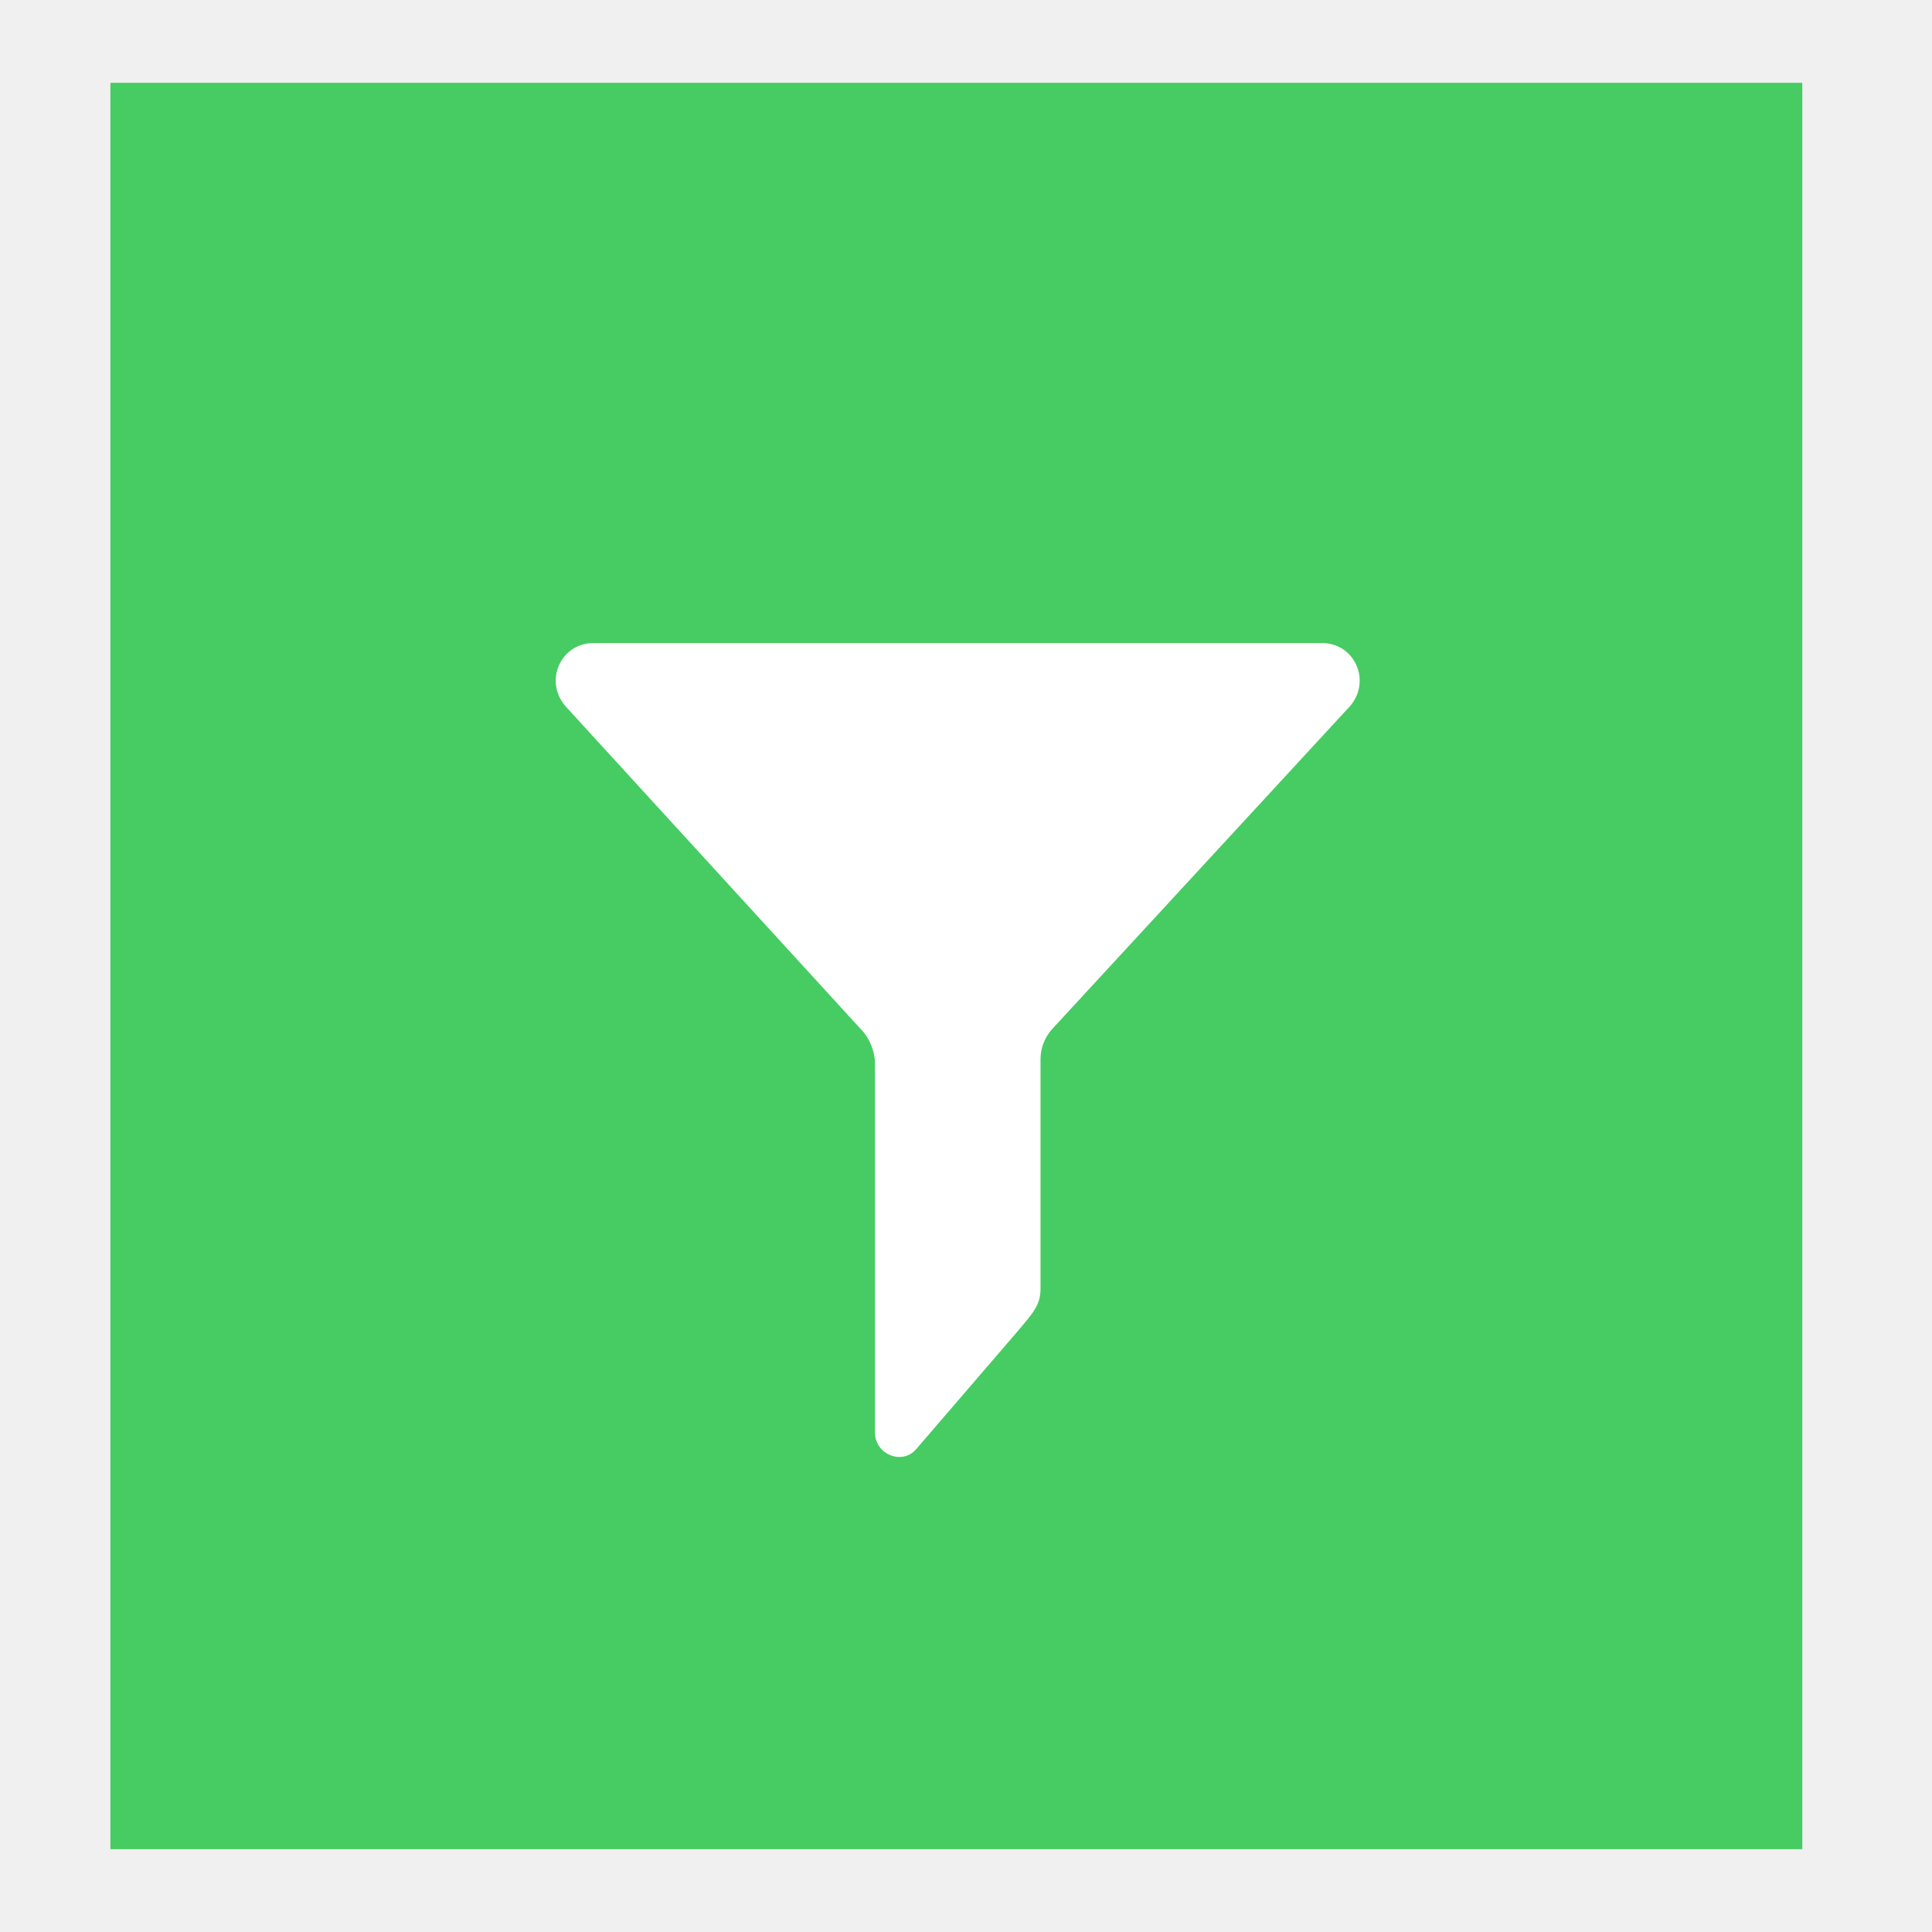
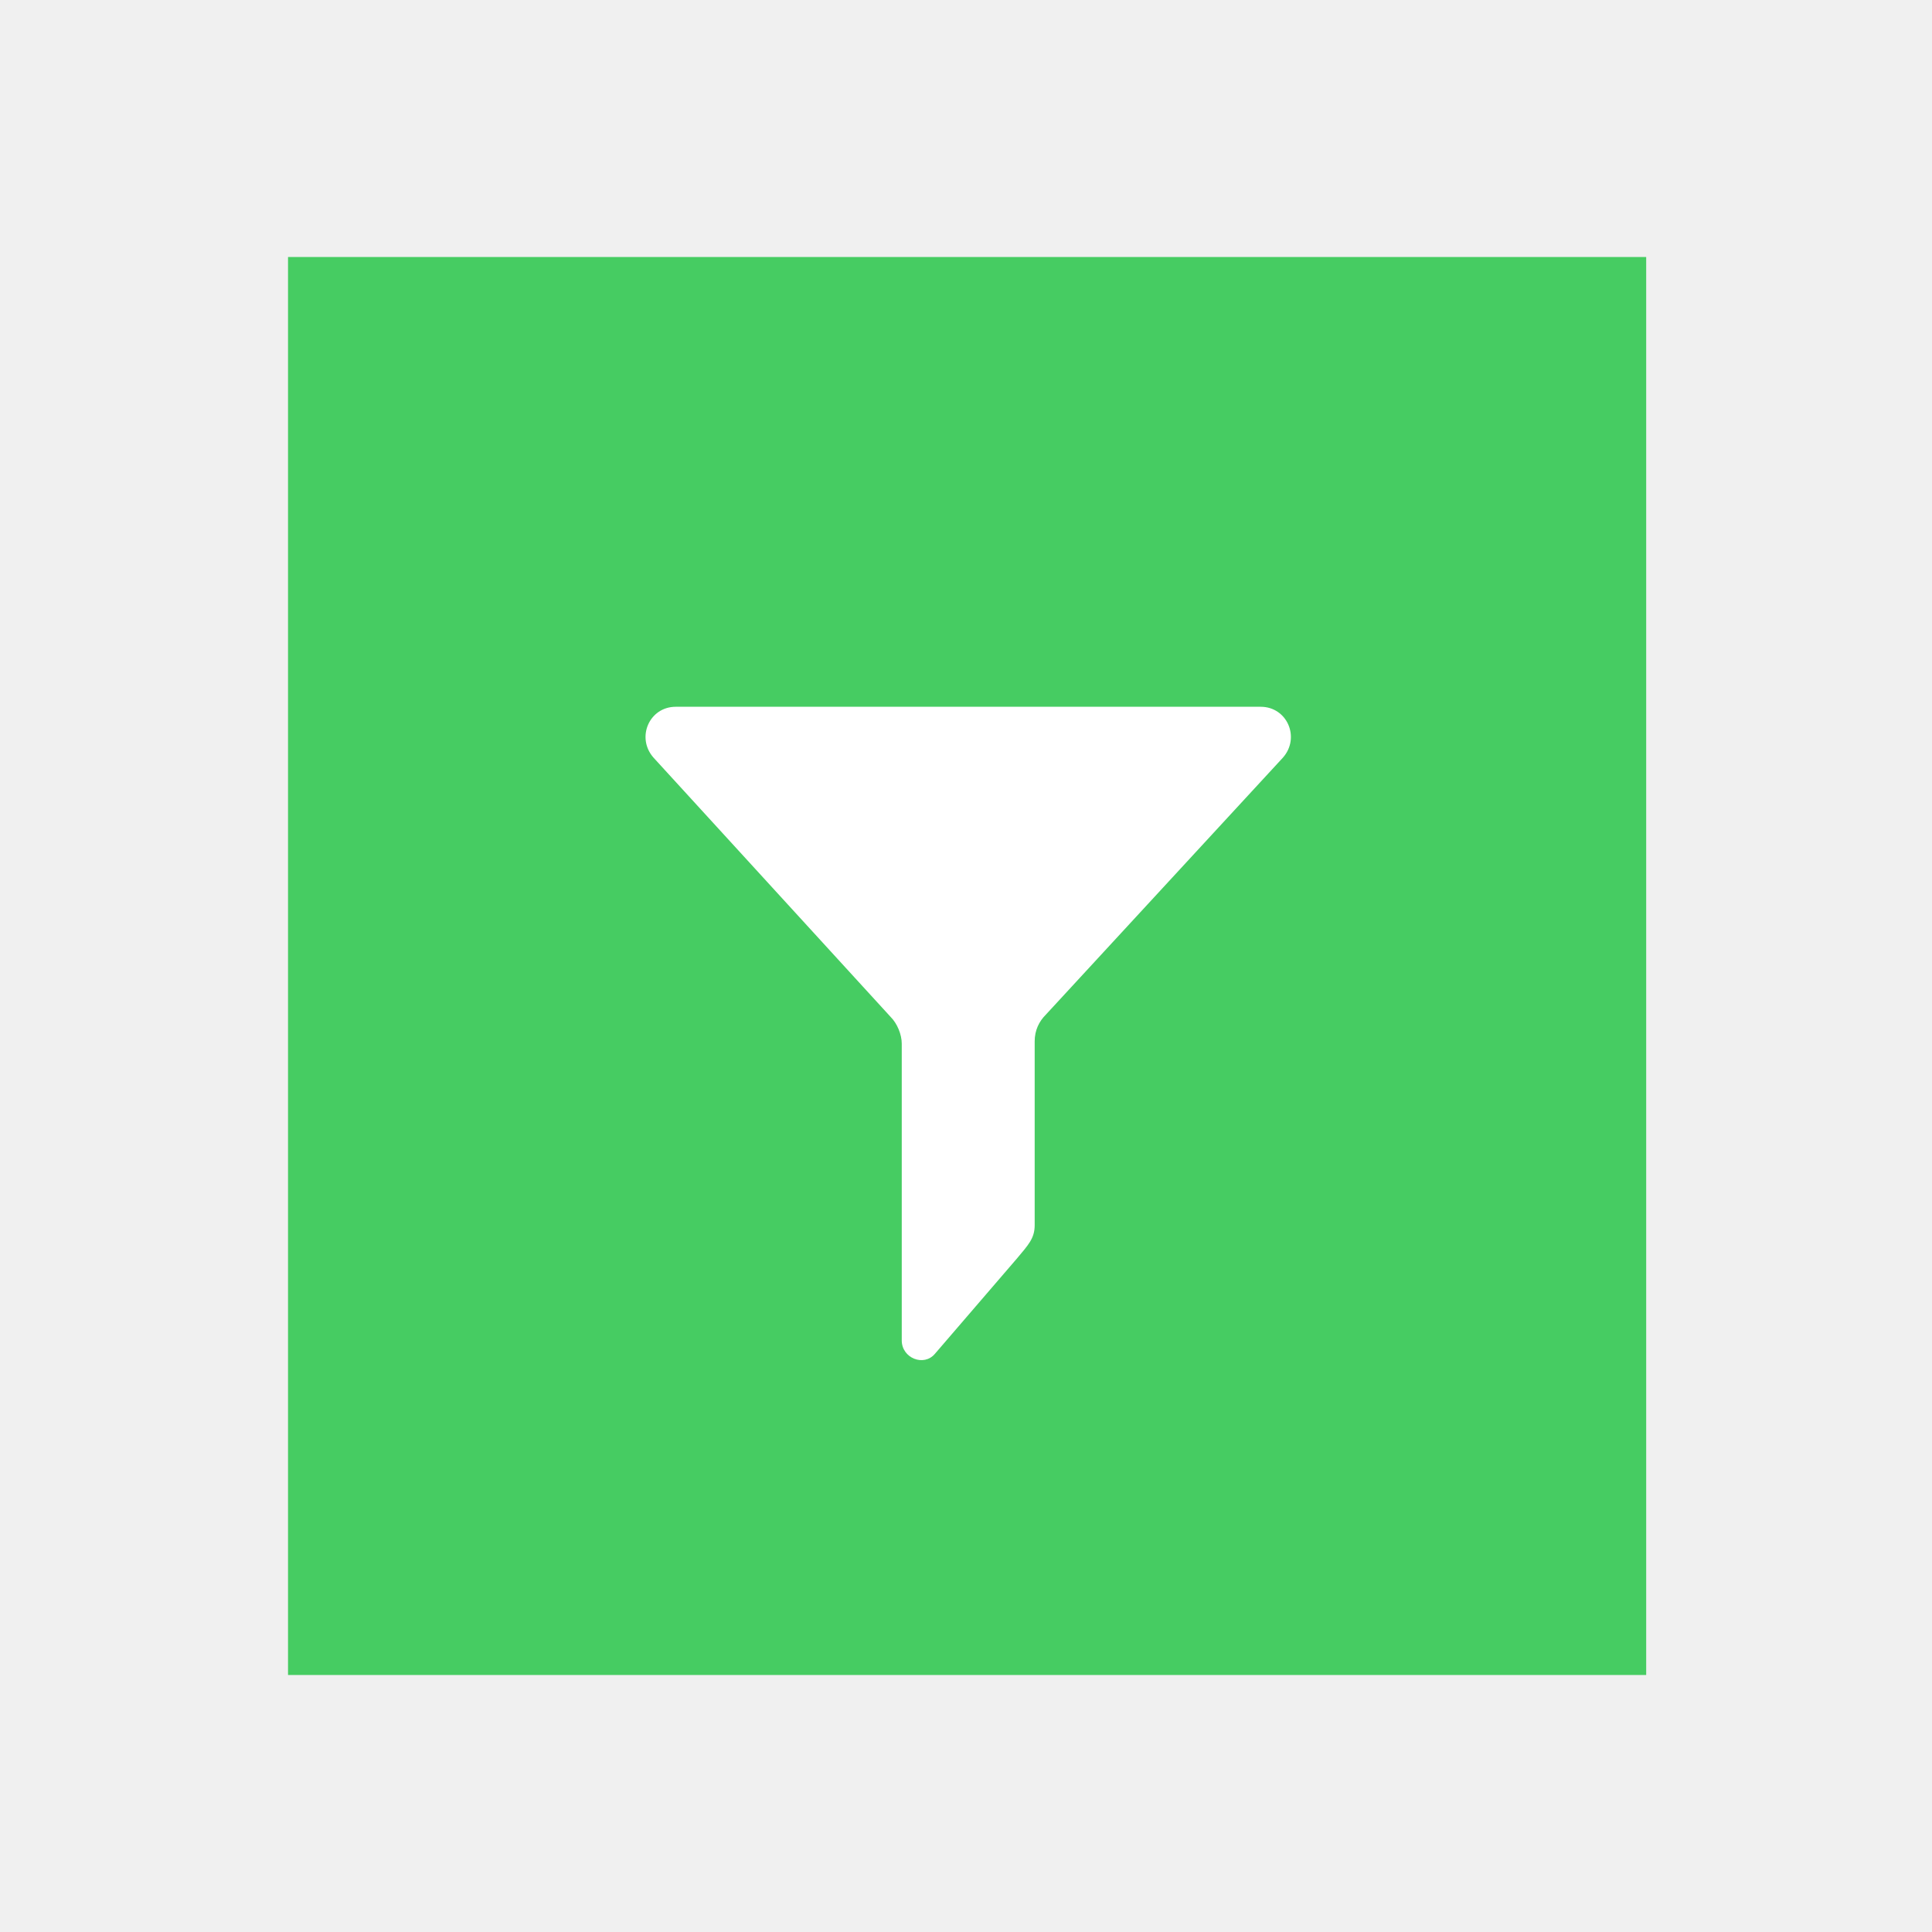
- <svg xmlns="http://www.w3.org/2000/svg" width="70" height="70">
-   <style type="text/css">.st0{display:none;}
+ <svg xmlns="http://www.w3.org/2000/svg" version="1.1" id="Layer_1" x="0px" y="0px" viewBox="0 0 87.2 87.2" style="enable-background:new 0 0 87.2 87.2;" xml:space="preserve">
+   <style type="text/css">
+ 	.st0{display:none;}
	.st1{display:inline;}
	.st2{fill:#46CC62;}
	.st3{display:inline;fill:#46CC62;}
- 	.st4{fill:#FFFFFF;}</style>
-   <g>
-     <rect fill="none" id="canvas_background" height="72" width="72" y="-1" x="-1" />
-   </g>
-   <g>
-     <g id="svg_1" class="st0">
-       <g class="st1" id="Layer_1_7_">
-         <g id="svg_2">
-           <path id="svg_3" d="m60.2,25.3l-23.7,0c-0.9,0 -1.7,0.7 -1.7,1.7l0,15l-7.8,0c-0.9,0 -1.7,0.7 -1.7,1.7l0,16.6c0,0.9 0.7,1.7 1.7,1.7l15.8,0l17.4,0c0.9,0 1.7,-0.7 1.7,-1.7l0,-16.7l0,-16.6c0,-0.9 -0.8,-1.7 -1.7,-1.7zm-22,3.3l20.4,0l0,12.1l-6.3,-3.5c-0.5,-0.3 -1.1,-0.3 -1.6,0l-8.3,4.6l-4.1,0l-0.1,-13.2l0,0zm-9.6,16.6l7.9,0l4.6,0l0,13.3l-12.5,0l0,-13.3zm29.9,13.3l-14.1,0l0,-14l7.1,-3.9l7.1,3.9l-0.1,14c0,0 0,0 0,0z" class="st2" />
-           <path id="svg_4" d="m33.2,47.3l-2.5,0c-0.2,0 -0.4,0.2 -0.4,0.4l0,2.5c0,0.2 0.2,0.4 0.4,0.4l2.5,0c0.2,0 0.4,-0.2 0.4,-0.4l0,-2.5c0,-0.2 -0.2,-0.4 -0.4,-0.4z" class="st2" />
-           <path id="svg_5" d="m39,47.3l-2.5,0c-0.2,0 -0.4,0.2 -0.4,0.4l0,2.5c0,0.2 0.2,0.4 0.4,0.4l2.5,0c0.2,0 0.4,-0.2 0.4,-0.4l0,-2.5c0,-0.2 -0.2,-0.4 -0.4,-0.4z" class="st2" />
-           <path id="svg_6" d="m33.2,53.1l-2.5,0c-0.2,0 -0.4,0.2 -0.4,0.4l0,2.5c0,0.2 0.2,0.4 0.4,0.4l2.5,0c0.2,0 0.4,-0.2 0.4,-0.4l0,-2.5c0,-0.2 -0.2,-0.4 -0.4,-0.4z" class="st2" />
-           <path id="svg_7" d="m39,53.1l-2.5,0c-0.2,0 -0.4,0.2 -0.4,0.4l0,2.5c0,0.2 0.2,0.4 0.4,0.4l2.5,0c0.2,0 0.4,-0.2 0.4,-0.4l0,-2.5c0,-0.2 -0.2,-0.4 -0.4,-0.4z" class="st2" />
-           <path id="svg_8" d="m49.8,47.3l-2.5,0c-0.2,0 -0.4,0.2 -0.4,0.4l0,2.5c0,0.2 0.2,0.4 0.4,0.4l2.5,0c0.2,0 0.4,-0.2 0.4,-0.4l0,-2.5c0,-0.2 -0.2,-0.4 -0.4,-0.4z" class="st2" />
-           <path id="svg_9" d="m53.1,50.7l2.5,0c0.2,0 0.4,-0.2 0.4,-0.4l0,-2.5c0,-0.2 -0.2,-0.4 -0.4,-0.4l-2.5,0c-0.2,0 -0.4,0.2 -0.4,0.4l0,2.5c0,0.2 0.2,0.4 0.4,0.4z" class="st2" />
-           <path id="svg_10" d="m49.8,53.1l-2.5,0c-0.2,0 -0.4,0.2 -0.4,0.4l0,2.5c0,0.2 0.2,0.4 0.4,0.4l2.5,0c0.2,0 0.4,-0.2 0.4,-0.4l0,-2.5c0,-0.2 -0.2,-0.4 -0.4,-0.4z" class="st2" />
-           <path id="svg_11" d="m53.1,56.5l2.5,0c0.2,0 0.4,-0.2 0.4,-0.4l0,-2.5c0,-0.2 -0.2,-0.4 -0.4,-0.4l-2.5,0c-0.2,0 -0.4,0.2 -0.4,0.4l0,2.4c0,0.3 0.2,0.5 0.4,0.5z" class="st2" />
-           <path id="svg_12" d="m41.5,34.6l2.5,0c0.2,0 0.4,-0.2 0.4,-0.4l0,-2.5c0,-0.2 -0.2,-0.4 -0.4,-0.4l-2.5,0c-0.2,0 -0.4,0.2 -0.4,0.4l0,2.5c0,0.2 0.2,0.4 0.4,0.4z" class="st2" />
-           <path id="svg_13" d="m47.3,34.6l2.5,0c0.2,0 0.4,-0.2 0.4,-0.4l0,-2.5c0,-0.2 -0.2,-0.4 -0.4,-0.4l-2.5,0c-0.2,0 -0.4,0.2 -0.4,0.4l0,2.5c0,0.2 0.2,0.4 0.4,0.4z" class="st2" />
-           <path id="svg_14" d="m44,40.4c0.2,0 0.4,-0.2 0.4,-0.4l0,-2.5c0,-0.2 -0.2,-0.4 -0.4,-0.4l-2.5,0c-0.2,0 -0.4,0.2 -0.4,0.4l0,2.5c0,0.2 0.2,0.4 0.4,0.4l2.5,0z" class="st2" />
-           <path id="svg_15" d="m53.1,34.6l2.5,0c0.2,0 0.4,-0.2 0.4,-0.4l0,-2.5c0,-0.2 -0.2,-0.4 -0.4,-0.4l-2.5,0c-0.2,0 -0.4,0.2 -0.4,0.4l0,2.5c0,0.2 0.2,0.4 0.4,0.4z" class="st2" />
-         </g>
-       </g>
-     </g>
-     <g id="svg_16" class="st0">
-       <polygon id="svg_17" points="31.2,26.7 31.2,43 39.7,43 39.7,50.4 56,50.4 56,26.7  " class="st3" />
-       <polygon id="svg_18" points="31.2,45.7 31.2,50.4 35.9,50.4  " class="st3" />
-       <rect id="svg_19" height="2.8" width="24.8" class="st3" y="52.7" x="31.2" />
-       <polygon id="svg_20" points="37.5,45.3 33.9,45.3 37.5,48.9  " class="st3" />
-       <rect id="svg_21" height="2.8" width="24.8" class="st3" y="57.7" x="31.2" />
-     </g>
-     <g id="svg_22" class="st0">
-       <g id="svg_23" class="st1">
-         <path id="svg_24" d="m60.9,54c0,-0.1 -0.5,-2.3 -1.5,-4.7c-1.4,-3.5 -3.2,-5.8 -5.4,-6.9c-0.3,-0.2 -3.5,-1.7 -3.5,-1.7l-1.5,-1.2l-1.9,1.9l-1.2,0.1l-2,-2l-1.5,1.3l-2.6,1.2l-12.9,1.1c-0.2,0 -0.4,0.2 -0.5,0.4c-0.1,0.2 -0.1,0.5 0,0.7c1,1.8 1.9,3.5 2.6,5c-0.1,0.1 -0.2,0.2 -0.3,0.3c-2.4,2.4 -2.3,4.8 -1.5,6.1c0.5,0.9 1.5,1.3 2.4,1.3c0.5,0 1.1,-0.1 1.5,-0.4c0.1,-0.1 0.3,-0.2 0.4,-0.3c0.2,0.8 0.4,1.6 0.5,2.2c0.4,3 0,4.6 0,4.6c-0.1,0.2 0,0.4 0.1,0.6c0.1,0.2 0.3,0.3 0.5,0.3c0,0 0,0 0,0l20.5,-0.8c0.4,0 0.7,-0.3 0.7,-0.7c0,-0.5 0,-1 0,-1.6c0.1,0 0.3,0 0.4,0c0.7,0 1.4,-0.2 1.9,-0.7l3.8,-3.4c0.9,-0.6 1.2,-1.7 1,-2.7zm-27.4,8.5c0.1,-1.2 0.1,-3.6 -0.8,-7.2c1.1,-0.9 1.5,-2.2 1.3,-3.4c0.1,0 0.2,0.1 0.2,0.1l0.8,-0.1c0.3,0 0.5,-0.1 0.6,-0.3c0.1,-0.2 0.2,-0.4 0.1,-0.7l-2,-5.1c-0.1,-0.1 -0.2,-0.2 -0.4,-0.2l-0.5,0c-0.2,0 -0.2,0.1 -0.2,0.3l1.8,4.7c0,0.1 0,0.2 0,0.3c-0.1,0.1 -0.2,0.1 -0.3,0.1l-0.2,0c-0.1,0 -0.1,0 -0.2,0.1c0,0 0,-0.1 -0.1,-0.1c-0.6,-1.1 -2.1,-1 -2.7,-0.9c-0.7,-1.7 -1.7,-3.7 -2.8,-5.8l19.8,-1.6c0.7,1.7 3.1,7.7 4.2,13.9c-0.3,0.9 -0.4,2.4 0.4,3.4c0,0.6 0.1,1.2 0.1,1.8l-19.1,0.7zm19.8,-7.4l0.5,-4.2c0.4,0.9 0.8,1.9 1,2.8l-1.5,1.4z" class="st2" />
-         <path id="svg_25" d="m46.5,39.4c3.8,0 6.7,-3.6 6.7,-9.5c0,-4.1 -1.9,-6.6 -6.7,-6.6c-4.8,0 -6.8,2.5 -6.7,6.6c0,6 2.9,9.5 6.7,9.5z" class="st2" />
-         <path id="svg_26" d="m36.7,55.9l9.9,-0.6c0.6,0 1,-0.5 1,-1.1c0,-0.6 -0.5,-1 -1.1,-1l-9.9,0.6c-0.6,0 -1,0.5 -1,1.1c0,0.6 0.5,1 1.1,1c-0.1,0 -0.1,0 0,0z" class="st2" />
-         <path id="svg_27" d="m47.1,57.4l-9.9,0.6c-0.6,0 -1,0.5 -1,1.1c0,0.5 0.5,1 1,1c0,0 0,0 0.1,0l9.9,-0.6c0.6,0 1,-0.5 1,-1.1c-0.1,-0.6 -0.6,-1 -1.1,-1z" class="st2" />
-         <path id="svg_28" d="m37.2,51.3c0.4,0.2 0.8,0.3 1.3,0.3c0.4,0 0.7,-0.2 0.9,-0.5c0.2,-0.3 0.2,-0.6 0.1,-1l-1.4,-3.6c-0.1,-0.4 -0.4,-0.7 -0.8,-0.9c-0.4,-0.2 -0.8,-0.3 -1.3,-0.3c-0.4,0 -0.7,0.2 -0.9,0.5c-0.2,0.3 -0.2,0.6 -0.1,1l1.4,3.6c0.1,0.3 0.4,0.6 0.8,0.9zm-1.2,-4.9c0.1,-0.1 0.2,-0.2 0.3,-0.2c0.1,0 0.3,0 0.4,0.1c0.1,0.1 0.2,0.2 0.3,0.3l1.4,3.6c0,0.1 0,0.2 0,0.3c-0.1,0.1 -0.2,0.1 -0.3,0.2c-0.1,0 -0.3,0 -0.4,-0.1c-0.1,-0.1 -0.2,-0.2 -0.3,-0.3l-1.4,-3.6c0,-0.1 0,-0.3 0,-0.3z" class="st2" />
-         <path id="svg_29" d="m40.9,51.1c0.1,0.1 0.2,0.2 0.4,0.2l1.8,-0.1c0.3,0 0.5,-0.1 0.6,-0.3c0.1,-0.2 0.2,-0.4 0.1,-0.7l-0.8,-1.9c0,-0.1 -0.1,-0.2 -0.2,-0.2c-0.1,-0.1 -0.2,-0.1 -0.3,-0.1l0,0c0.1,0 0.2,0 0.2,-0.1c0.1,-0.1 0.1,-0.2 0,-0.2l-0.7,-2c-0.1,-0.3 -0.3,-0.5 -0.6,-0.6c-0.3,-0.2 -0.5,-0.2 -0.8,-0.2l-1.8,0.1c-0.2,0 -0.2,0.1 -0.2,0.3l2.3,5.8zm1,-2.5c0.1,0.1 0.2,0.1 0.2,0.2l0.4,1.1c0,0.1 0,0.2 0,0.3c-0.1,0.1 -0.1,0.1 -0.2,0.1l-0.7,0.1l-0.7,-1.8l0.7,-0.1c0.1,0 0.2,0.1 0.3,0.1zm-1.4,-2.8c0.1,0 0.2,0 0.3,0.1s0.2,0.1 0.2,0.2l0.4,1.1c0,0.1 0,0.2 0,0.3c-0.1,0.1 -0.1,0.1 -0.2,0.1l-0.7,0.1l-0.7,-1.8l0.7,-0.1z" class="st2" />
-         <path id="svg_30" d="m43.3,47c0.1,0.3 0.4,0.6 0.8,0.9c0.4,0.3 0.9,0.4 1.3,0.4c0.1,0 0.3,0 0.4,0.1c0.1,0.1 0.2,0.2 0.3,0.3l0.4,0.9c0,0.1 0,0.2 0,0.3c-0.2,0.1 -0.3,0.1 -0.4,0.1c-0.1,0 -0.3,0 -0.4,-0.1c-0.1,-0.1 -0.2,-0.2 -0.3,-0.3l-0.1,-0.2c-0.1,-0.1 -0.2,-0.2 -0.4,-0.2l-0.5,0c-0.2,0 -0.2,0.1 -0.2,0.3l0.1,0.2c0.1,0.4 0.4,0.7 0.8,0.9c0.4,0.2 0.8,0.3 1.3,0.3c0.4,0 0.7,-0.2 0.9,-0.5c0.2,-0.3 0.2,-0.6 0.1,-1l-0.4,-0.9c-0.1,-0.3 -0.4,-0.6 -0.8,-0.9c-0.4,-0.3 -0.9,-0.4 -1.3,-0.3c-0.1,0 -0.3,0 -0.4,-0.1c-0.1,-0.1 -0.2,-0.2 -0.3,-0.3l-0.2,-0.9c0,-0.1 0,-0.2 0,-0.3c0.1,-0.1 0.2,-0.2 0.3,-0.2c0.1,0 0.3,0 0.4,0.1c0.1,0.1 0.2,0.2 0.3,0.3l0.1,0.2c0.1,0.1 0.2,0.2 0.4,0.2l0.5,0c0.2,0 0.2,-0.1 0.2,-0.3l-0.1,-0.2c-0.1,-0.4 -0.4,-0.7 -0.8,-0.9c-0.4,-0.2 -0.8,-0.3 -1.3,-0.3c-0.4,0 -0.7,0.2 -1,0.5c-0.2,0.3 -0.2,0.6 -0.1,1l0.4,0.9z" class="st2" />
-       </g>
-     </g>
-     <g id="svg_31">
-       <rect id="svg_32" height="64" width="61.3" class="st2" y="3" x="4" />
-       <g id="svg_33">
-         <path id="svg_34" d="m31.2,37.3c0.3,0.3 0.5,0.8 0.5,1.2l0,13.4c0,0.8 1,1.2 1.5,0.6l3.7,-4.3c0.5,-0.6 0.8,-0.9 0.8,-1.5l0,-8.3c0,-0.5 0.2,-0.9 0.5,-1.2l10.7,-11.6c0.8,-0.9 0.2,-2.3 -1,-2.3l-26.4,0c-1.2,0 -1.8,1.4 -1,2.3l10.7,11.7z" class="st4" />
+ 	.st4{fill:#FFFFFF;}
+ </style>
+   <g class="st0">
+     <g id="Layer_1_7_" class="st1">
+       <g>
+         <path class="st2" d="M60.2,25.3H36.5c-0.9,0-1.7,0.7-1.7,1.7v15H27c-0.9,0-1.7,0.7-1.7,1.7v16.6c0,0.9,0.7,1.7,1.7,1.7h15.8h17.4     c0.9,0,1.7-0.7,1.7-1.7V43.6V27C61.9,26.1,61.1,25.3,60.2,25.3z M38.2,28.6h20.4v12.1l-6.3-3.5c-0.5-0.3-1.1-0.3-1.6,0l-8.3,4.6     h-4.1L38.2,28.6L38.2,28.6z M28.6,45.2h7.9h4.6v13.3H28.6V45.2z M58.5,58.5H44.4v-14l7.1-3.9l7.1,3.9L58.5,58.5     C58.5,58.5,58.5,58.5,58.5,58.5z" />
+         <path class="st2" d="M33.2,47.3h-2.5c-0.2,0-0.4,0.2-0.4,0.4v2.5c0,0.2,0.2,0.4,0.4,0.4h2.5c0.2,0,0.4-0.2,0.4-0.4v-2.5     C33.6,47.5,33.4,47.3,33.2,47.3z" />
+         <path class="st2" d="M39,47.3h-2.5c-0.2,0-0.4,0.2-0.4,0.4v2.5c0,0.2,0.2,0.4,0.4,0.4H39c0.2,0,0.4-0.2,0.4-0.4v-2.5     C39.4,47.5,39.2,47.3,39,47.3z" />
+         <path class="st2" d="M33.2,53.1h-2.5c-0.2,0-0.4,0.2-0.4,0.4V56c0,0.2,0.2,0.4,0.4,0.4h2.5c0.2,0,0.4-0.2,0.4-0.4v-2.5     C33.6,53.3,33.4,53.1,33.2,53.1z" />
+         <path class="st2" d="M39,53.1h-2.5c-0.2,0-0.4,0.2-0.4,0.4V56c0,0.2,0.2,0.4,0.4,0.4H39c0.2,0,0.4-0.2,0.4-0.4v-2.5     C39.4,53.3,39.2,53.1,39,53.1z" />
+         <path class="st2" d="M49.8,47.3h-2.5c-0.2,0-0.4,0.2-0.4,0.4v2.5c0,0.2,0.2,0.4,0.4,0.4h2.5c0.2,0,0.4-0.2,0.4-0.4v-2.5     C50.2,47.5,50,47.3,49.8,47.3z" />
+         <path class="st2" d="M53.1,50.7h2.5c0.2,0,0.4-0.2,0.4-0.4v-2.5c0-0.2-0.2-0.4-0.4-0.4h-2.5c-0.2,0-0.4,0.2-0.4,0.4v2.5     C52.7,50.5,52.9,50.7,53.1,50.7z" />
+         <path class="st2" d="M49.8,53.1h-2.5c-0.2,0-0.4,0.2-0.4,0.4V56c0,0.2,0.2,0.4,0.4,0.4h2.5c0.2,0,0.4-0.2,0.4-0.4v-2.5     C50.2,53.3,50,53.1,49.8,53.1z" />
+         <path class="st2" d="M53.1,56.5h2.5c0.2,0,0.4-0.2,0.4-0.4v-2.5c0-0.2-0.2-0.4-0.4-0.4h-2.5c-0.2,0-0.4,0.2-0.4,0.4V56     C52.7,56.3,52.9,56.5,53.1,56.5z" />
+         <path class="st2" d="M41.5,34.6H44c0.2,0,0.4-0.2,0.4-0.4v-2.5c0-0.2-0.2-0.4-0.4-0.4h-2.5c-0.2,0-0.4,0.2-0.4,0.4v2.5     C41.1,34.4,41.3,34.6,41.5,34.6z" />
+         <path class="st2" d="M47.3,34.6h2.5c0.2,0,0.4-0.2,0.4-0.4v-2.5c0-0.2-0.2-0.4-0.4-0.4h-2.5c-0.2,0-0.4,0.2-0.4,0.4v2.5     C46.9,34.4,47.1,34.6,47.3,34.6z" />
+         <path class="st2" d="M44,40.4c0.2,0,0.4-0.2,0.4-0.4v-2.5c0-0.2-0.2-0.4-0.4-0.4h-2.5c-0.2,0-0.4,0.2-0.4,0.4V40     c0,0.2,0.2,0.4,0.4,0.4H44z" />
+         <path class="st2" d="M53.1,34.6h2.5c0.2,0,0.4-0.2,0.4-0.4v-2.5c0-0.2-0.2-0.4-0.4-0.4h-2.5c-0.2,0-0.4,0.2-0.4,0.4v2.5     C52.7,34.4,52.9,34.6,53.1,34.6z" />
      </g>
    </g>
  </g>
+   <g class="st0">
+     <polygon class="st3" points="31.2,26.7 31.2,43 39.7,43 39.7,50.4 56,50.4 56,26.7  " />
+     <polygon class="st3" points="31.2,45.7 31.2,50.4 35.9,50.4  " />
+     <rect x="31.2" y="52.7" class="st3" width="24.8" height="2.8" />
+     <polygon class="st3" points="37.5,45.3 33.9,45.3 37.5,48.9  " />
+     <rect x="31.2" y="57.7" class="st3" width="24.8" height="2.8" />
+   </g>
+   <g class="st0">
+     <g class="st1">
+       <path class="st2" d="M60.9,54c0-0.1-0.5-2.3-1.5-4.7c-1.4-3.5-3.2-5.8-5.4-6.9c-0.3-0.2-3.5-1.7-3.5-1.7L49,39.5l-1.9,1.9    l-1.2,0.1l-2-2l-1.5,1.3L39.8,42l-12.9,1.1c-0.2,0-0.4,0.2-0.5,0.4c-0.1,0.2-0.1,0.5,0,0.7c1,1.8,1.9,3.5,2.6,5    c-0.1,0.1-0.2,0.2-0.3,0.3c-2.4,2.4-2.3,4.8-1.5,6.1c0.5,0.9,1.5,1.3,2.4,1.3c0.5,0,1.1-0.1,1.5-0.4c0.1-0.1,0.3-0.2,0.4-0.3    c0.2,0.8,0.4,1.6,0.5,2.2C32.4,61.4,32,63,32,63c-0.1,0.2,0,0.4,0.1,0.6c0.1,0.2,0.3,0.3,0.5,0.3c0,0,0,0,0,0l20.5-0.8    c0.4,0,0.7-0.3,0.7-0.7c0-0.5,0-1,0-1.6c0.1,0,0.3,0,0.4,0c0.7,0,1.4-0.2,1.9-0.7l3.8-3.4C60.8,56.1,61.1,55,60.9,54z M33.5,62.5    c0.1-1.2,0.1-3.6-0.8-7.2c1.1-0.9,1.5-2.2,1.3-3.4c0.1,0,0.2,0.1,0.2,0.1l0.8-0.1c0.3,0,0.5-0.1,0.6-0.3c0.1-0.2,0.2-0.4,0.1-0.7    l-2-5.1c-0.1-0.1-0.2-0.2-0.4-0.2l-0.5,0c-0.2,0-0.2,0.1-0.2,0.3l1.8,4.7c0,0.1,0,0.2,0,0.3C34.3,51,34.2,51,34.1,51l-0.2,0    c-0.1,0-0.1,0-0.2,0.1c0,0,0-0.1-0.1-0.1c-0.6-1.1-2.1-1-2.7-0.9c-0.7-1.7-1.7-3.7-2.8-5.8l19.8-1.6c0.7,1.7,3.1,7.7,4.2,13.9    c-0.3,0.9-0.4,2.4,0.4,3.4c0,0.6,0.1,1.2,0.1,1.8L33.5,62.5z M53.3,55.1l0.5-4.2c0.4,0.9,0.8,1.9,1,2.8L53.3,55.1z" />
+       <path class="st2" d="M46.5,39.4c3.8,0,6.7-3.6,6.7-9.5c0-4.1-1.9-6.6-6.7-6.6c-4.8,0-6.8,2.5-6.7,6.6    C39.8,35.9,42.7,39.4,46.5,39.4z" />
+       <path class="st2" d="M36.7,55.9l9.9-0.6c0.6,0,1-0.5,1-1.1c0-0.6-0.5-1-1.1-1l-9.9,0.6c-0.6,0-1,0.5-1,1.1    C35.6,55.5,36.1,55.9,36.7,55.9C36.6,55.9,36.6,55.9,36.7,55.9z" />
+       <path class="st2" d="M47.1,57.4L37.2,58c-0.6,0-1,0.5-1,1.1c0,0.5,0.5,1,1,1c0,0,0,0,0.1,0l9.9-0.6c0.6,0,1-0.5,1-1.1    C48.1,57.8,47.6,57.4,47.1,57.4z" />
+       <path class="st2" d="M37.2,51.3c0.4,0.2,0.8,0.3,1.3,0.3c0.4,0,0.7-0.2,0.9-0.5c0.2-0.3,0.2-0.6,0.1-1l-1.4-3.6    c-0.1-0.4-0.4-0.7-0.8-0.9c-0.4-0.2-0.8-0.3-1.3-0.3c-0.4,0-0.7,0.2-0.9,0.5c-0.2,0.3-0.2,0.6-0.1,1l1.4,3.6    C36.5,50.7,36.8,51,37.2,51.3z M36,46.4c0.1-0.1,0.2-0.2,0.3-0.2c0.1,0,0.3,0,0.4,0.1c0.1,0.1,0.2,0.2,0.3,0.3l1.4,3.6    c0,0.1,0,0.2,0,0.3c-0.1,0.1-0.2,0.1-0.3,0.2c-0.1,0-0.3,0-0.4-0.1c-0.1-0.1-0.2-0.2-0.3-0.3L36,46.7C36,46.6,36,46.4,36,46.4z" />
+       <path class="st2" d="M40.9,51.1c0.1,0.1,0.2,0.2,0.4,0.2l1.8-0.1c0.3,0,0.5-0.1,0.6-0.3c0.1-0.2,0.2-0.4,0.1-0.7L43,48.3    c0-0.1-0.1-0.2-0.2-0.2C42.7,48,42.6,48,42.5,48l0,0c0.1,0,0.2,0,0.2-0.1c0.1-0.1,0.1-0.2,0-0.2L42,45.7c-0.1-0.3-0.3-0.5-0.6-0.6    c-0.3-0.2-0.5-0.2-0.8-0.2l-1.8,0.1c-0.2,0-0.2,0.1-0.2,0.3L40.9,51.1z M41.9,48.6c0.1,0.1,0.2,0.1,0.2,0.2l0.4,1.1    c0,0.1,0,0.2,0,0.3c-0.1,0.1-0.1,0.1-0.2,0.1l-0.7,0.1l-0.7-1.8l0.7-0.1C41.7,48.5,41.8,48.6,41.9,48.6z M40.5,45.8    c0.1,0,0.2,0,0.3,0.1s0.2,0.1,0.2,0.2l0.4,1.1c0,0.1,0,0.2,0,0.3c-0.1,0.1-0.1,0.1-0.2,0.1l-0.7,0.1l-0.7-1.8L40.5,45.8z" />
+       <path class="st2" d="M43.3,47c0.1,0.3,0.4,0.6,0.8,0.9c0.4,0.3,0.9,0.4,1.3,0.4c0.1,0,0.3,0,0.4,0.1c0.1,0.1,0.2,0.2,0.3,0.3    l0.4,0.9c0,0.1,0,0.2,0,0.3C46.3,50,46.2,50,46.1,50c-0.1,0-0.3,0-0.4-0.1c-0.1-0.1-0.2-0.2-0.3-0.3l-0.1-0.2    c-0.1-0.1-0.2-0.2-0.4-0.2l-0.5,0c-0.2,0-0.2,0.1-0.2,0.3l0.1,0.2c0.1,0.4,0.4,0.7,0.8,0.9c0.4,0.2,0.8,0.3,1.3,0.3    c0.4,0,0.7-0.2,0.9-0.5c0.2-0.3,0.2-0.6,0.1-1l-0.4-0.9c-0.1-0.3-0.4-0.6-0.8-0.9c-0.4-0.3-0.9-0.4-1.3-0.3c-0.1,0-0.3,0-0.4-0.1    c-0.1-0.1-0.2-0.2-0.3-0.3L44,46c0-0.1,0-0.2,0-0.3c0.1-0.1,0.2-0.2,0.3-0.2c0.1,0,0.3,0,0.4,0.1c0.1,0.1,0.2,0.2,0.3,0.3l0.1,0.2    c0.1,0.1,0.2,0.2,0.4,0.2l0.5,0c0.2,0,0.2-0.1,0.2-0.3l-0.1-0.2c-0.1-0.4-0.4-0.7-0.8-0.9c-0.4-0.2-0.8-0.3-1.3-0.3    c-0.4,0-0.7,0.2-1,0.5c-0.2,0.3-0.2,0.6-0.1,1L43.3,47z" />
+     </g>
+   </g>
+   <g>
+     <rect x="13" y="11.6" class="st2" width="61.3" height="64" />
+     <g>
+       <path class="st4" d="M40.2,45.9c0.3,0.3,0.5,0.8,0.5,1.2v13.4c0,0.8,1,1.2,1.5,0.6l3.7-4.3c0.5-0.6,0.8-0.9,0.8-1.5v-8.3    c0-0.5,0.2-0.9,0.5-1.2l10.7-11.6c0.8-0.9,0.2-2.3-1-2.3H30.5c-1.2,0-1.8,1.4-1,2.3L40.2,45.9z" />
+     </g>
+   </g>
</svg>
